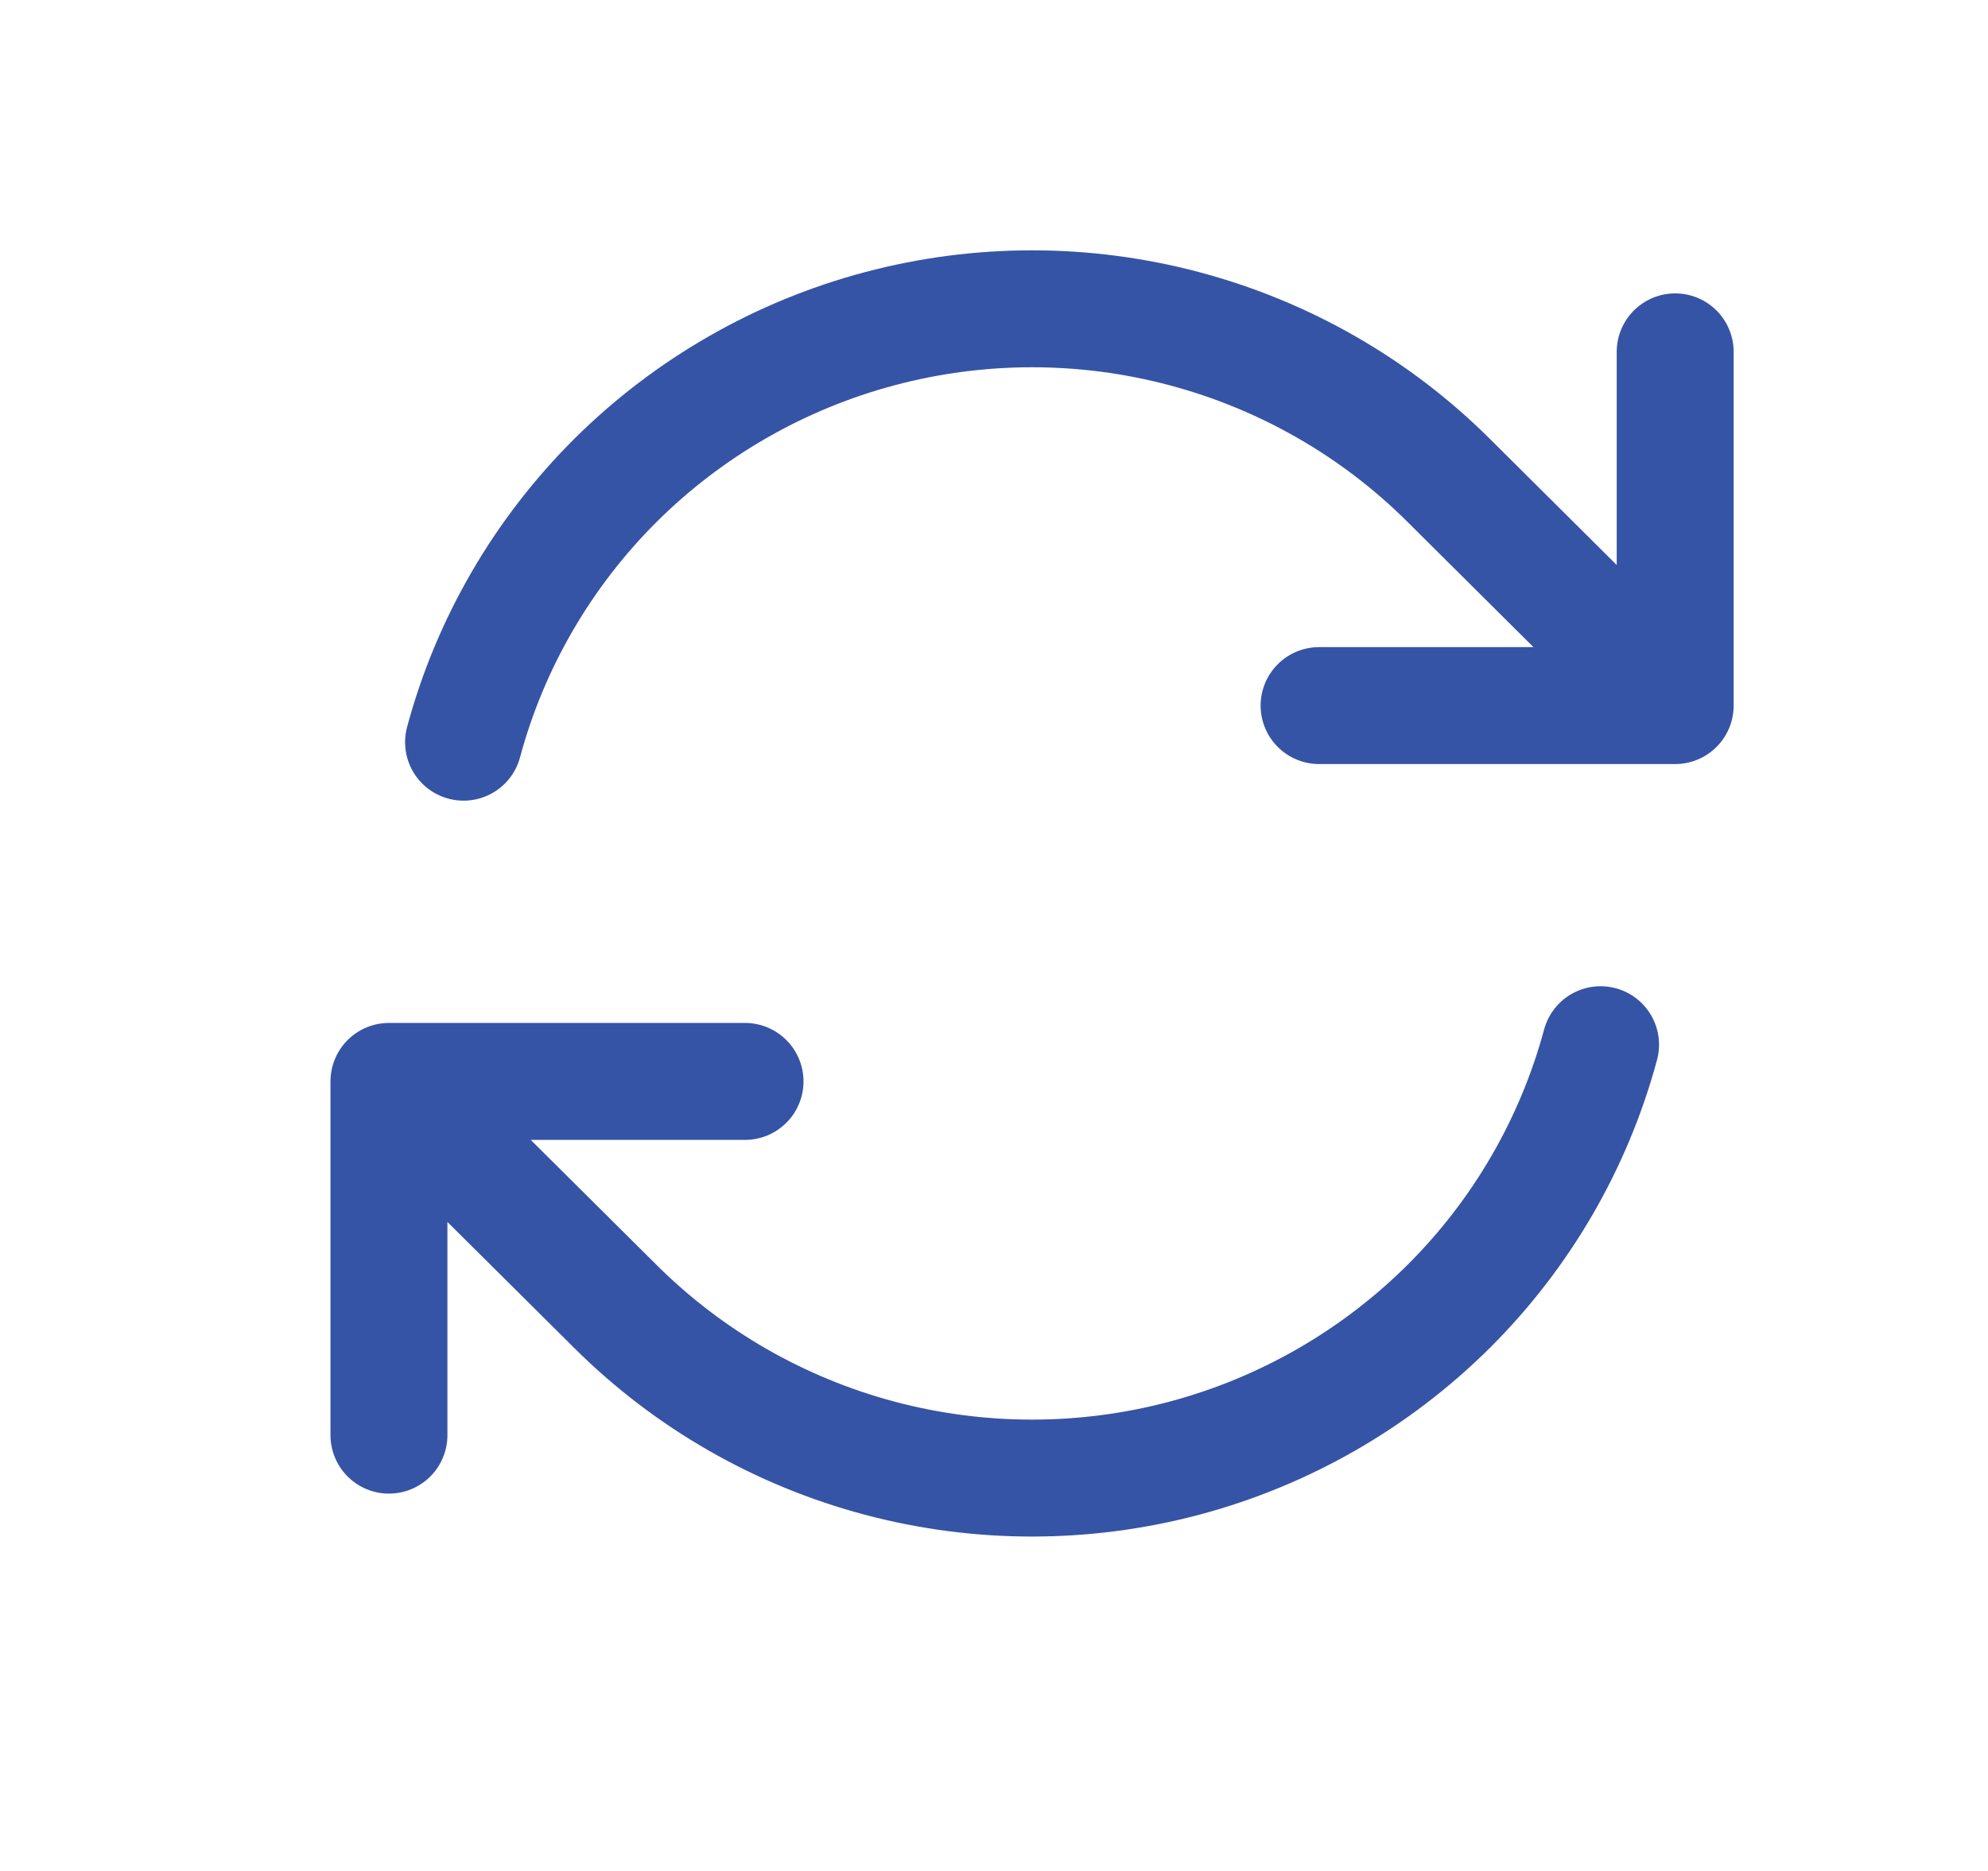
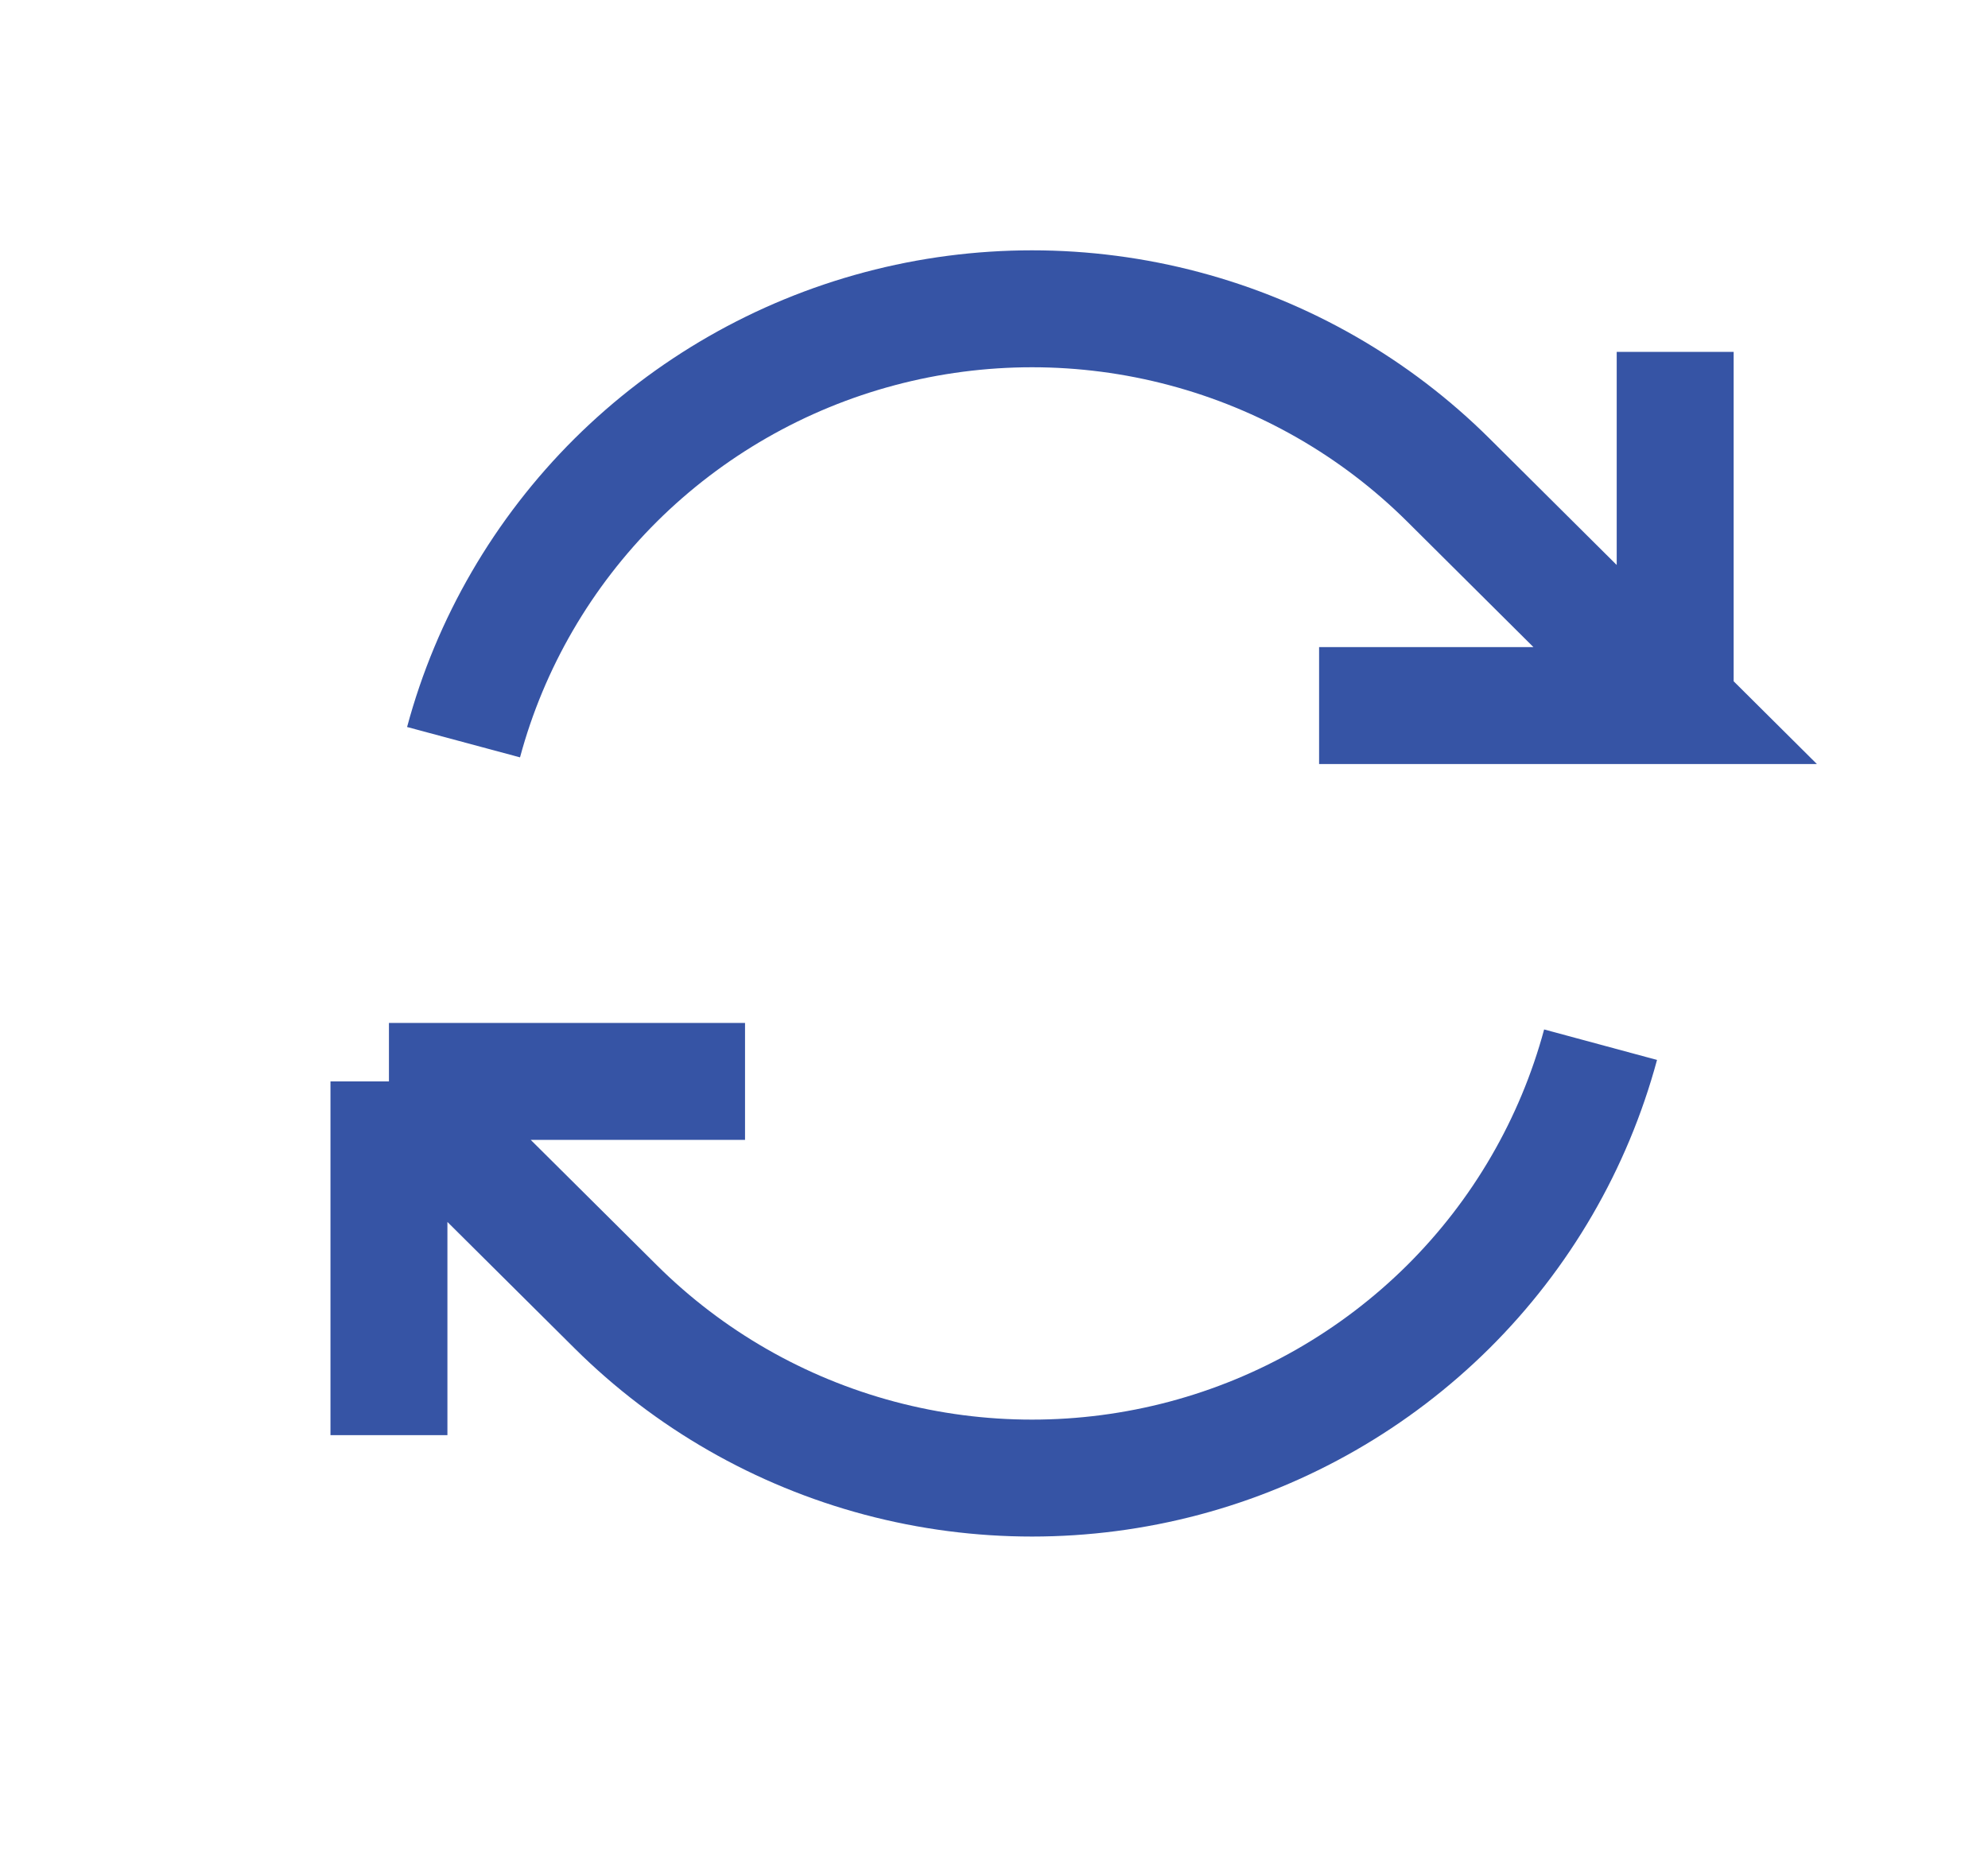
<svg xmlns="http://www.w3.org/2000/svg" width="17" height="16" viewBox="0 0 17 16" fill="none">
-   <path d="M11.28 6.034H14.325L12.385 4.105C11.76 3.484 10.982 3.038 10.128 2.811C9.275 2.584 8.376 2.584 7.523 2.811C6.669 3.038 5.891 3.485 5.266 4.105C4.642 4.726 4.192 5.499 3.964 6.347M3.326 12.273V9.248M3.326 9.248H6.371M3.326 9.248L5.266 11.176C5.891 11.797 6.669 12.243 7.522 12.47C8.376 12.697 9.274 12.697 10.128 12.47C10.981 12.243 11.759 11.796 12.384 11.176C13.009 10.555 13.458 9.782 13.687 8.934M14.325 3.009V6.032" stroke="#3654A5" stroke-linecap="round" stroke-linejoin="round" />
+   <path d="M11.28 6.034H14.325L12.385 4.105C11.76 3.484 10.982 3.038 10.128 2.811C9.275 2.584 8.376 2.584 7.523 2.811C6.669 3.038 5.891 3.485 5.266 4.105C4.642 4.726 4.192 5.499 3.964 6.347M3.326 12.273V9.248M3.326 9.248H6.371M3.326 9.248L5.266 11.176C5.891 11.797 6.669 12.243 7.522 12.47C8.376 12.697 9.274 12.697 10.128 12.47C10.981 12.243 11.759 11.796 12.384 11.176C13.009 10.555 13.458 9.782 13.687 8.934M14.325 3.009V6.032" stroke="#3654A5" strokeLinecap="round" strokeLinejoin="round" />
</svg>
